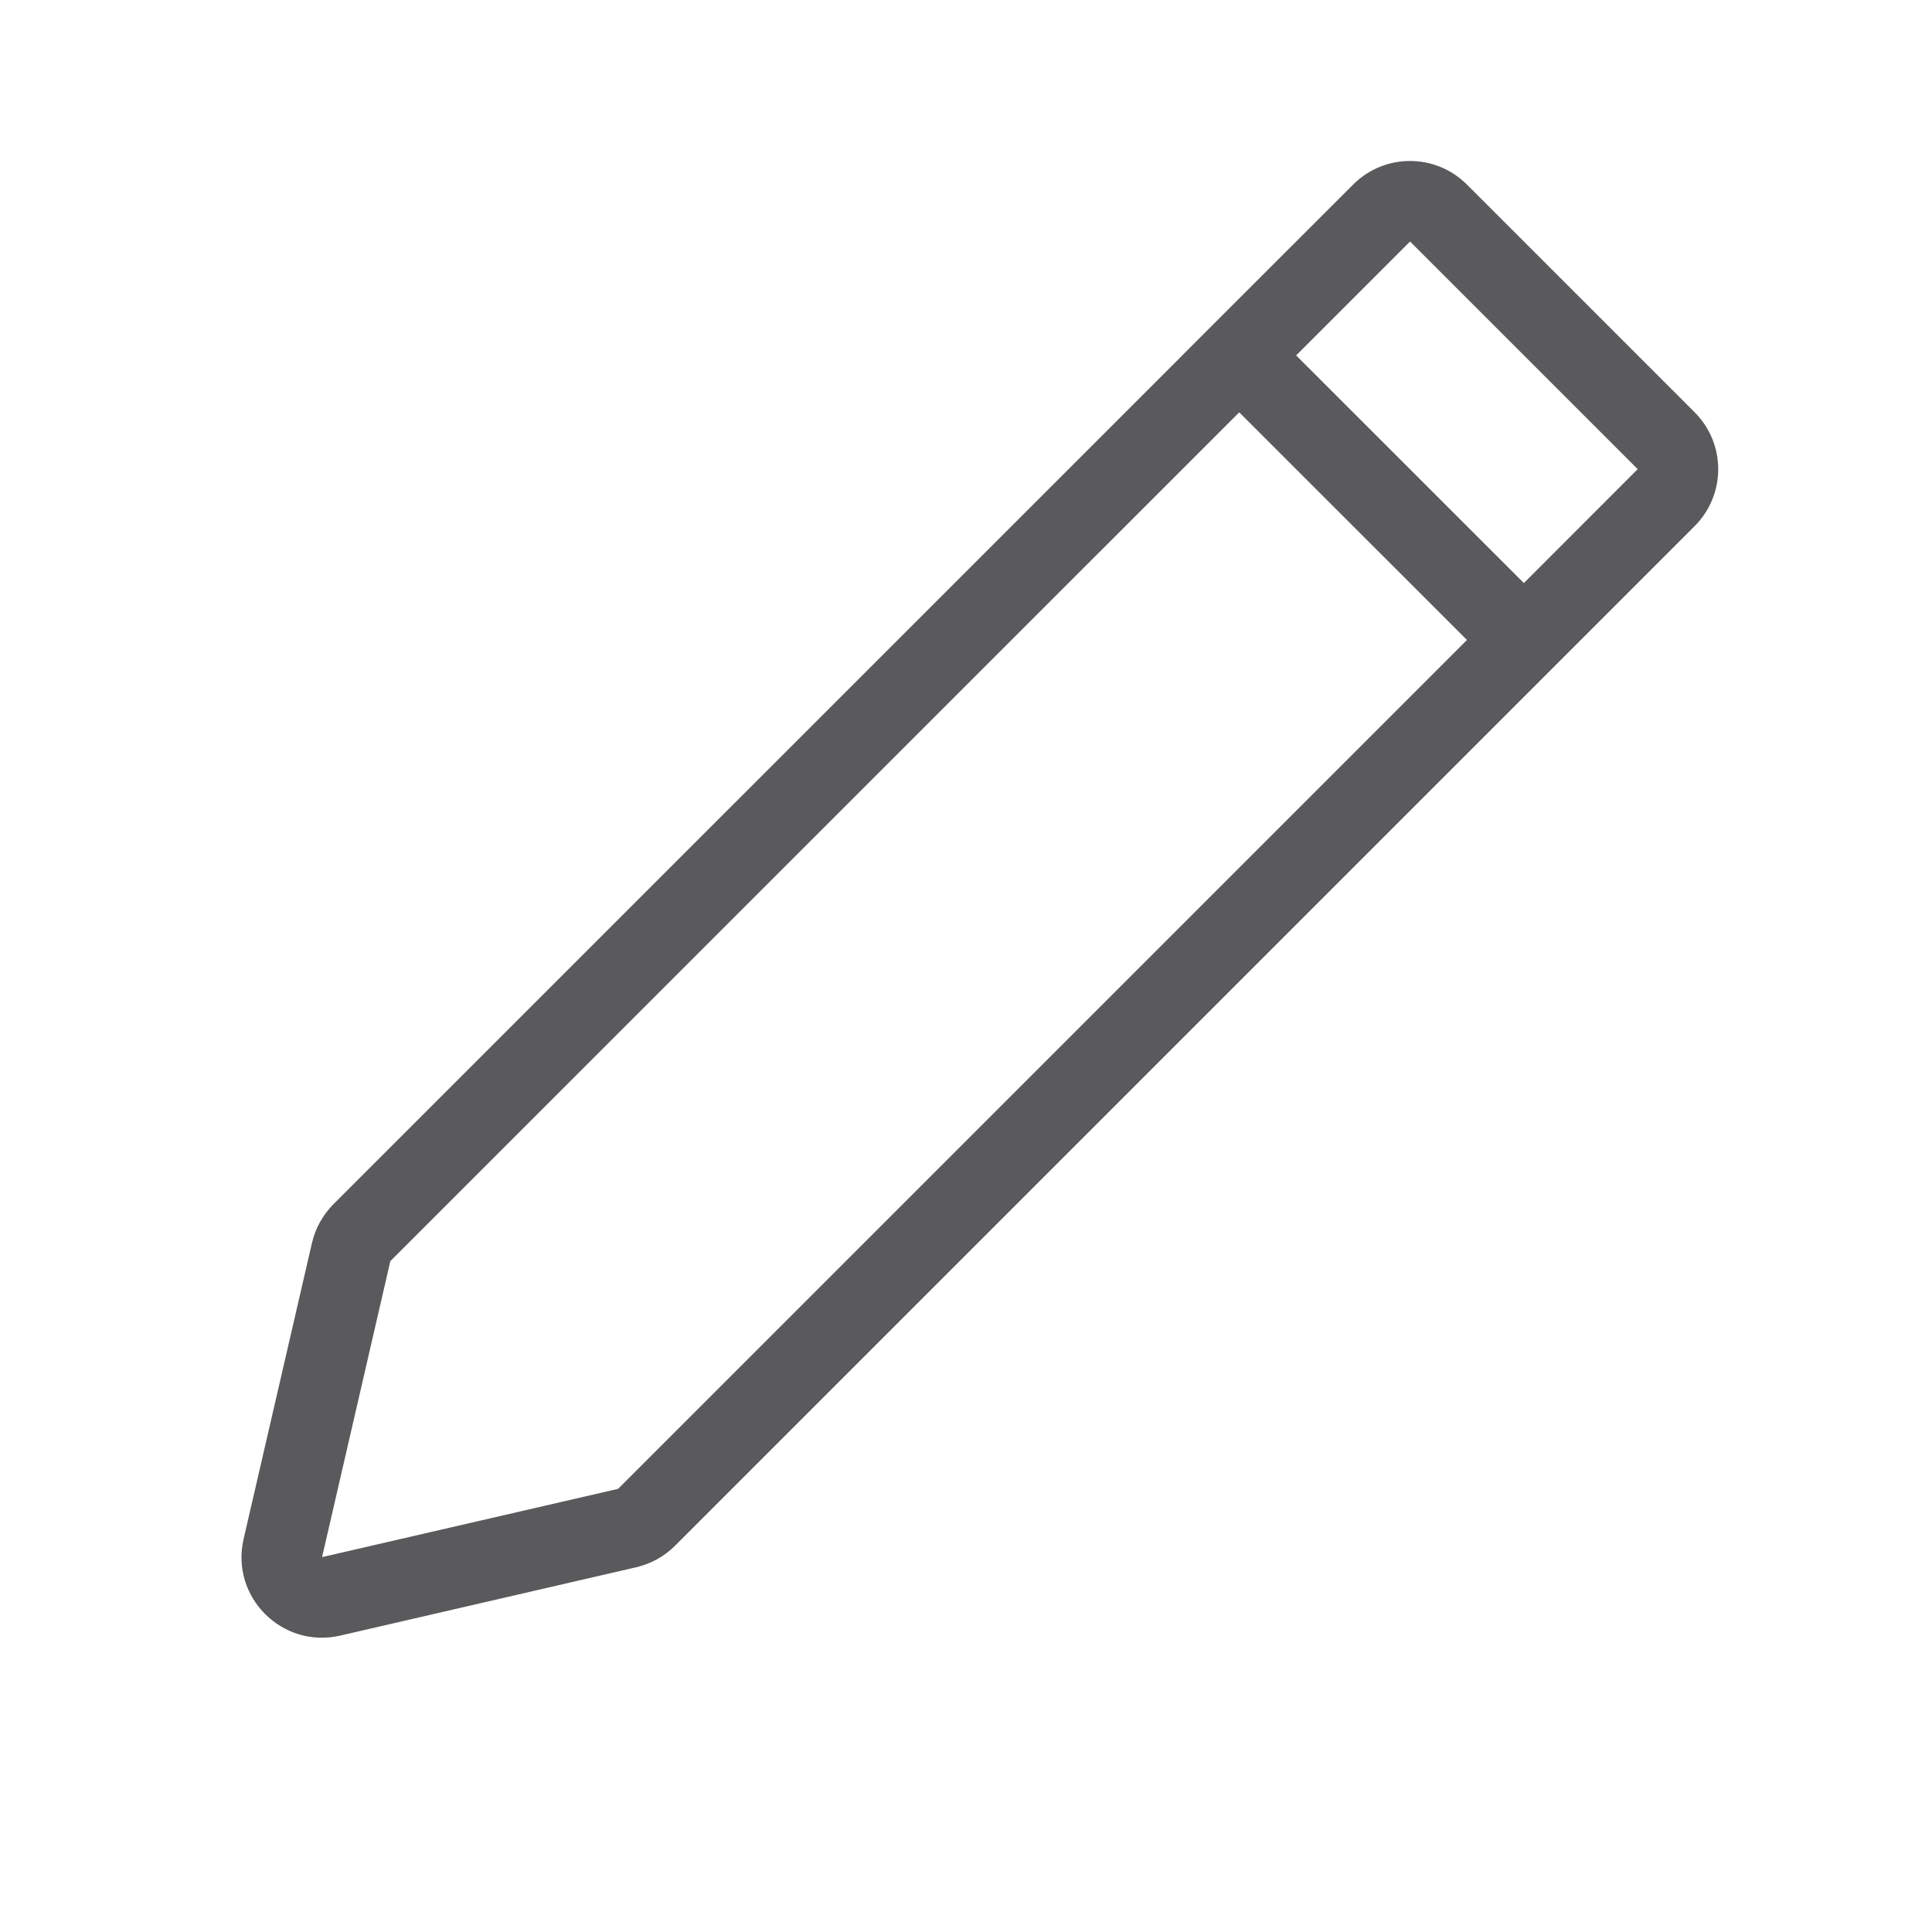
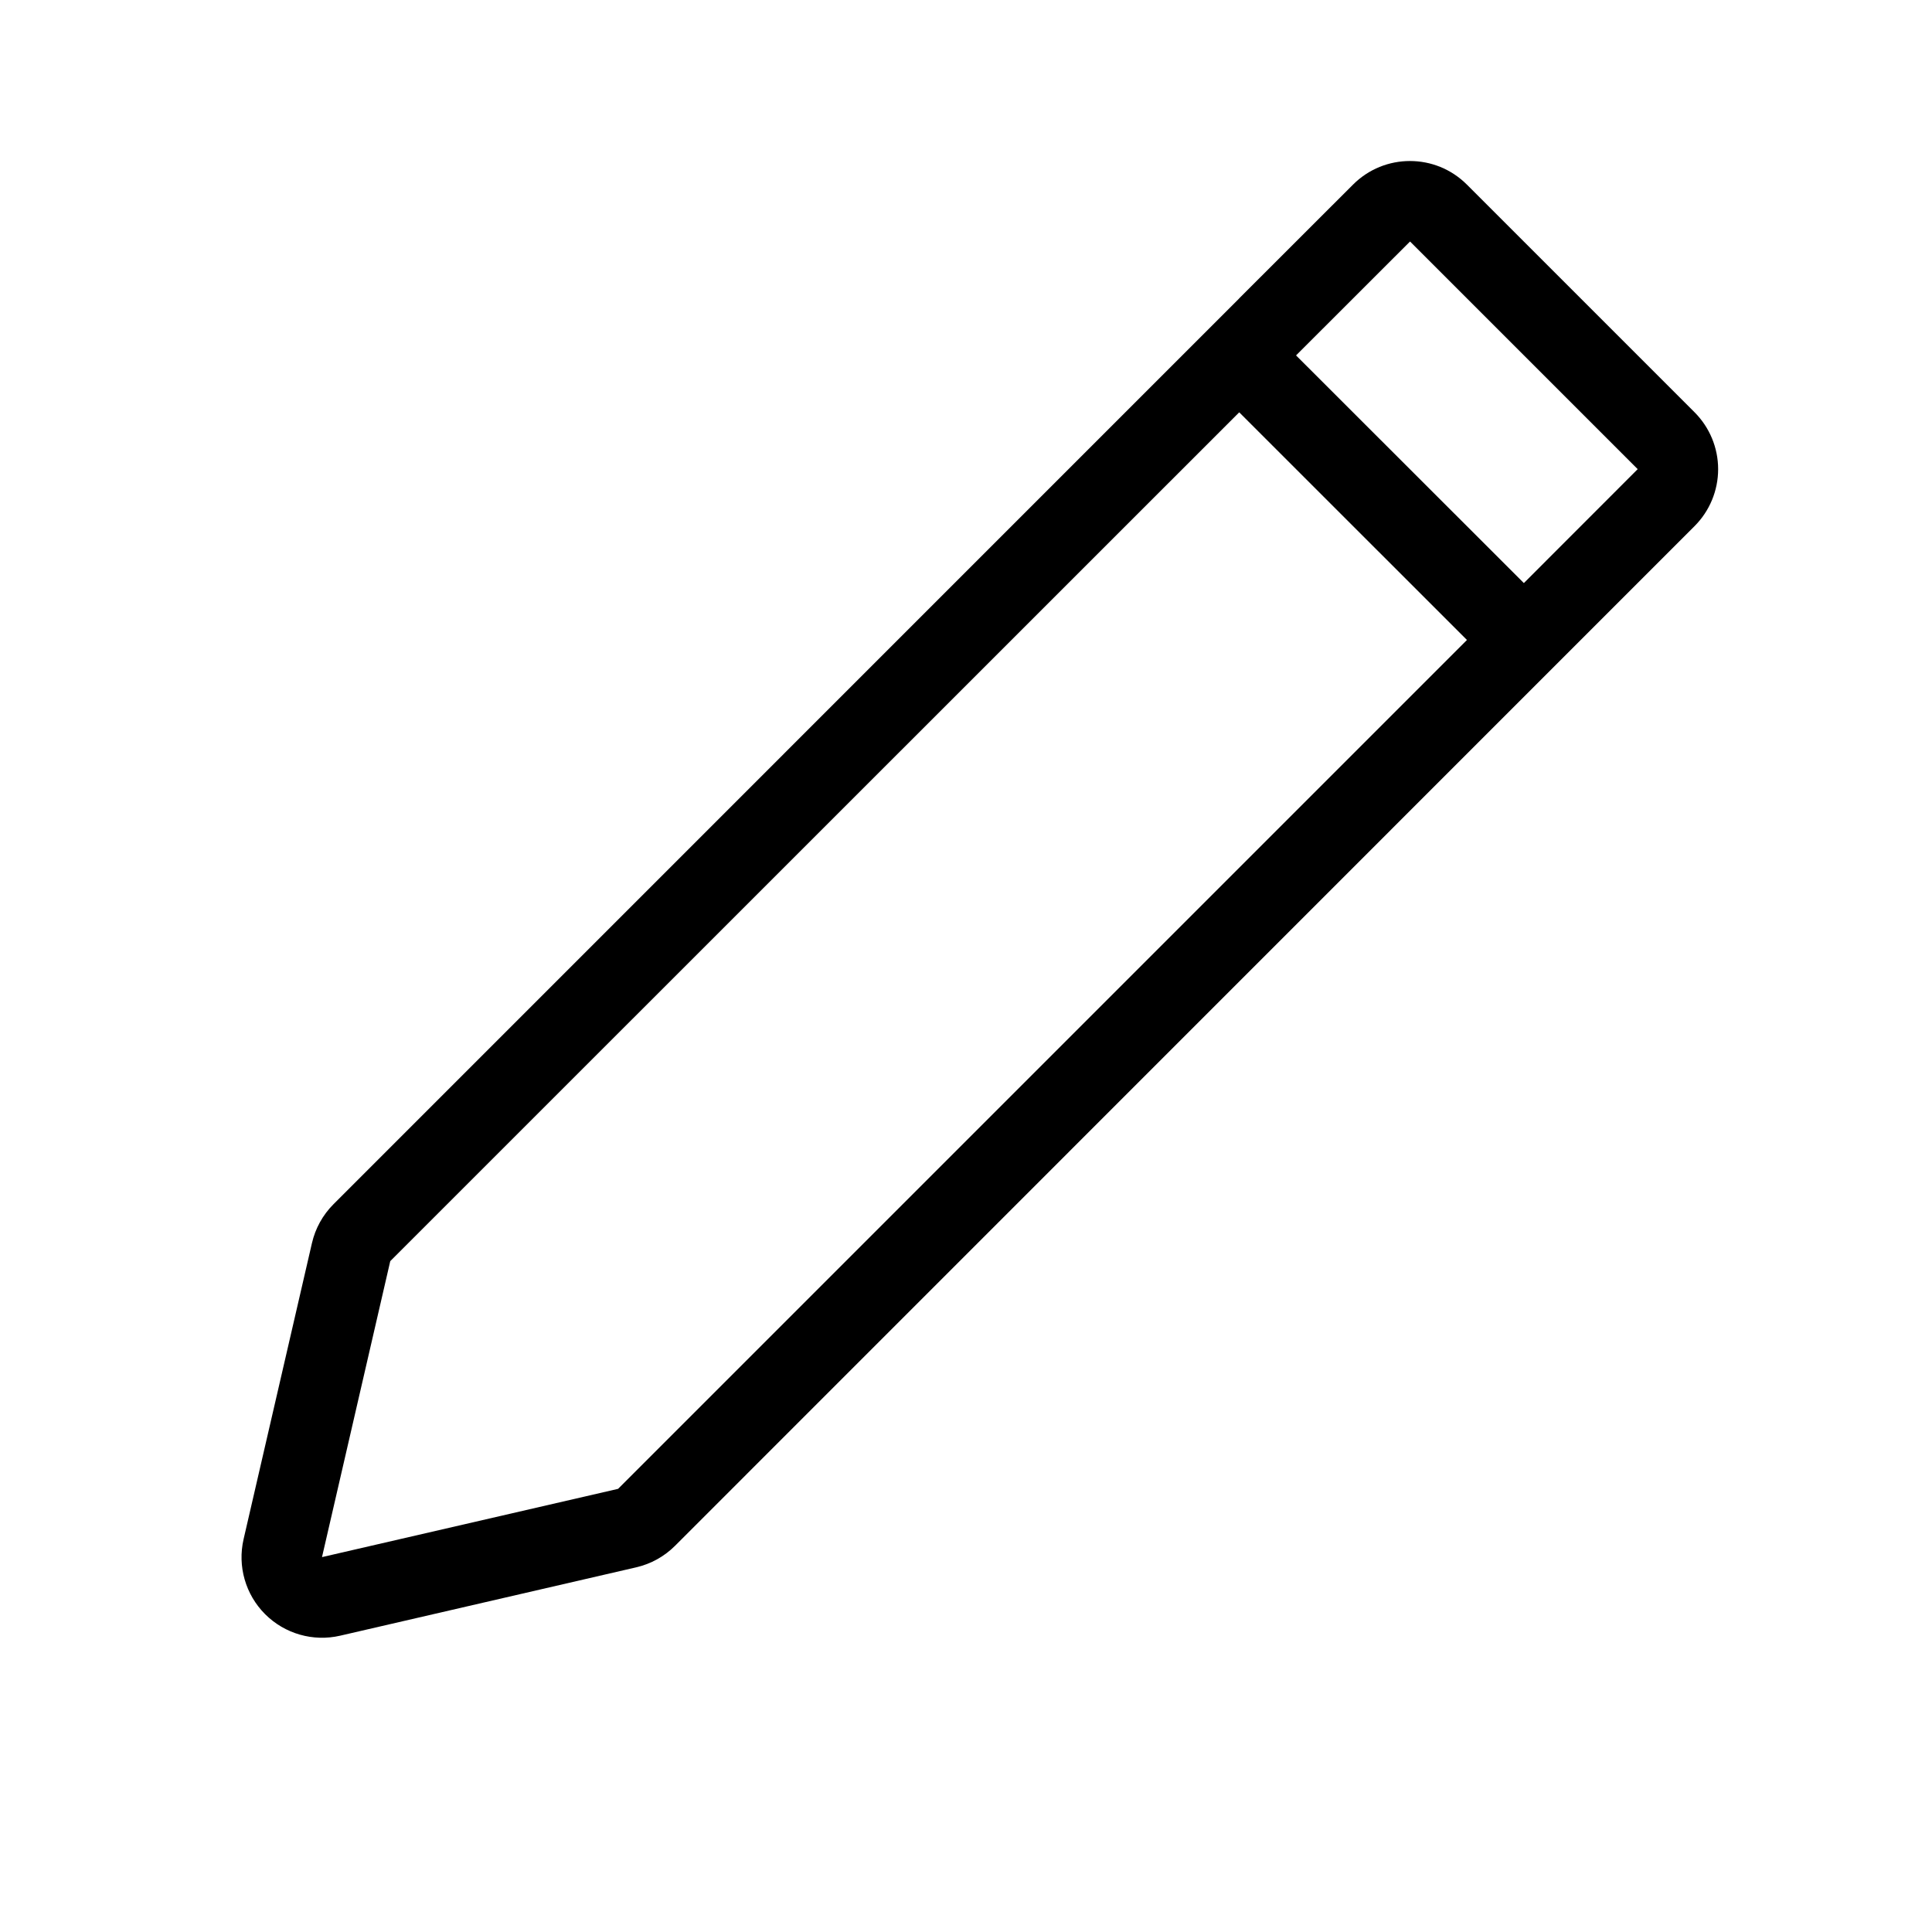
- <svg xmlns="http://www.w3.org/2000/svg" width="24" height="24" viewBox="0 0 24 24" fill="none">
-   <path fill-rule="evenodd" clip-rule="evenodd" d="M17.516 3L20.344 5.828L18.93 7.243L16.101 4.415L17.516 3ZM15.394 3.707L15.394 3.707L14.687 4.414L14.687 4.415L4.142 14.959C4.01 15.092 3.917 15.259 3.875 15.442L3.026 19.119C2.86 19.839 3.506 20.484 4.226 20.318L7.903 19.469C8.085 19.427 8.252 19.335 8.385 19.202L21.051 6.536C21.442 6.145 21.442 5.512 21.051 5.121L18.223 2.293C17.832 1.902 17.199 1.902 16.809 2.293L15.394 3.707ZM15.394 5.122L18.223 7.95L7.678 18.495L4.001 19.343L4.849 15.666L15.394 5.122Z" fill="#5A5A5C" />
+ <svg xmlns="http://www.w3.org/2000/svg" width="24" height="24">
+   <path fill-rule="evenodd" clip-rule="evenodd" d="M17.516 3l2.828 2.828-1.414 1.415L16.1 4.415 17.516 3zm-2.122.707l-.707.707L4.142 14.96a1 1 0 00-.267.483l-.849 3.677a1 1 0 001.2 1.199l3.677-.849a1 1 0 00.482-.267L21.05 6.536a1 1 0 000-1.415l-2.828-2.828a1 1 0 00-1.414 0l-1.415 1.414zm0 1.415l2.829 2.828L7.678 18.495 4 19.343l.848-3.677L15.394 5.122z" />
</svg>
